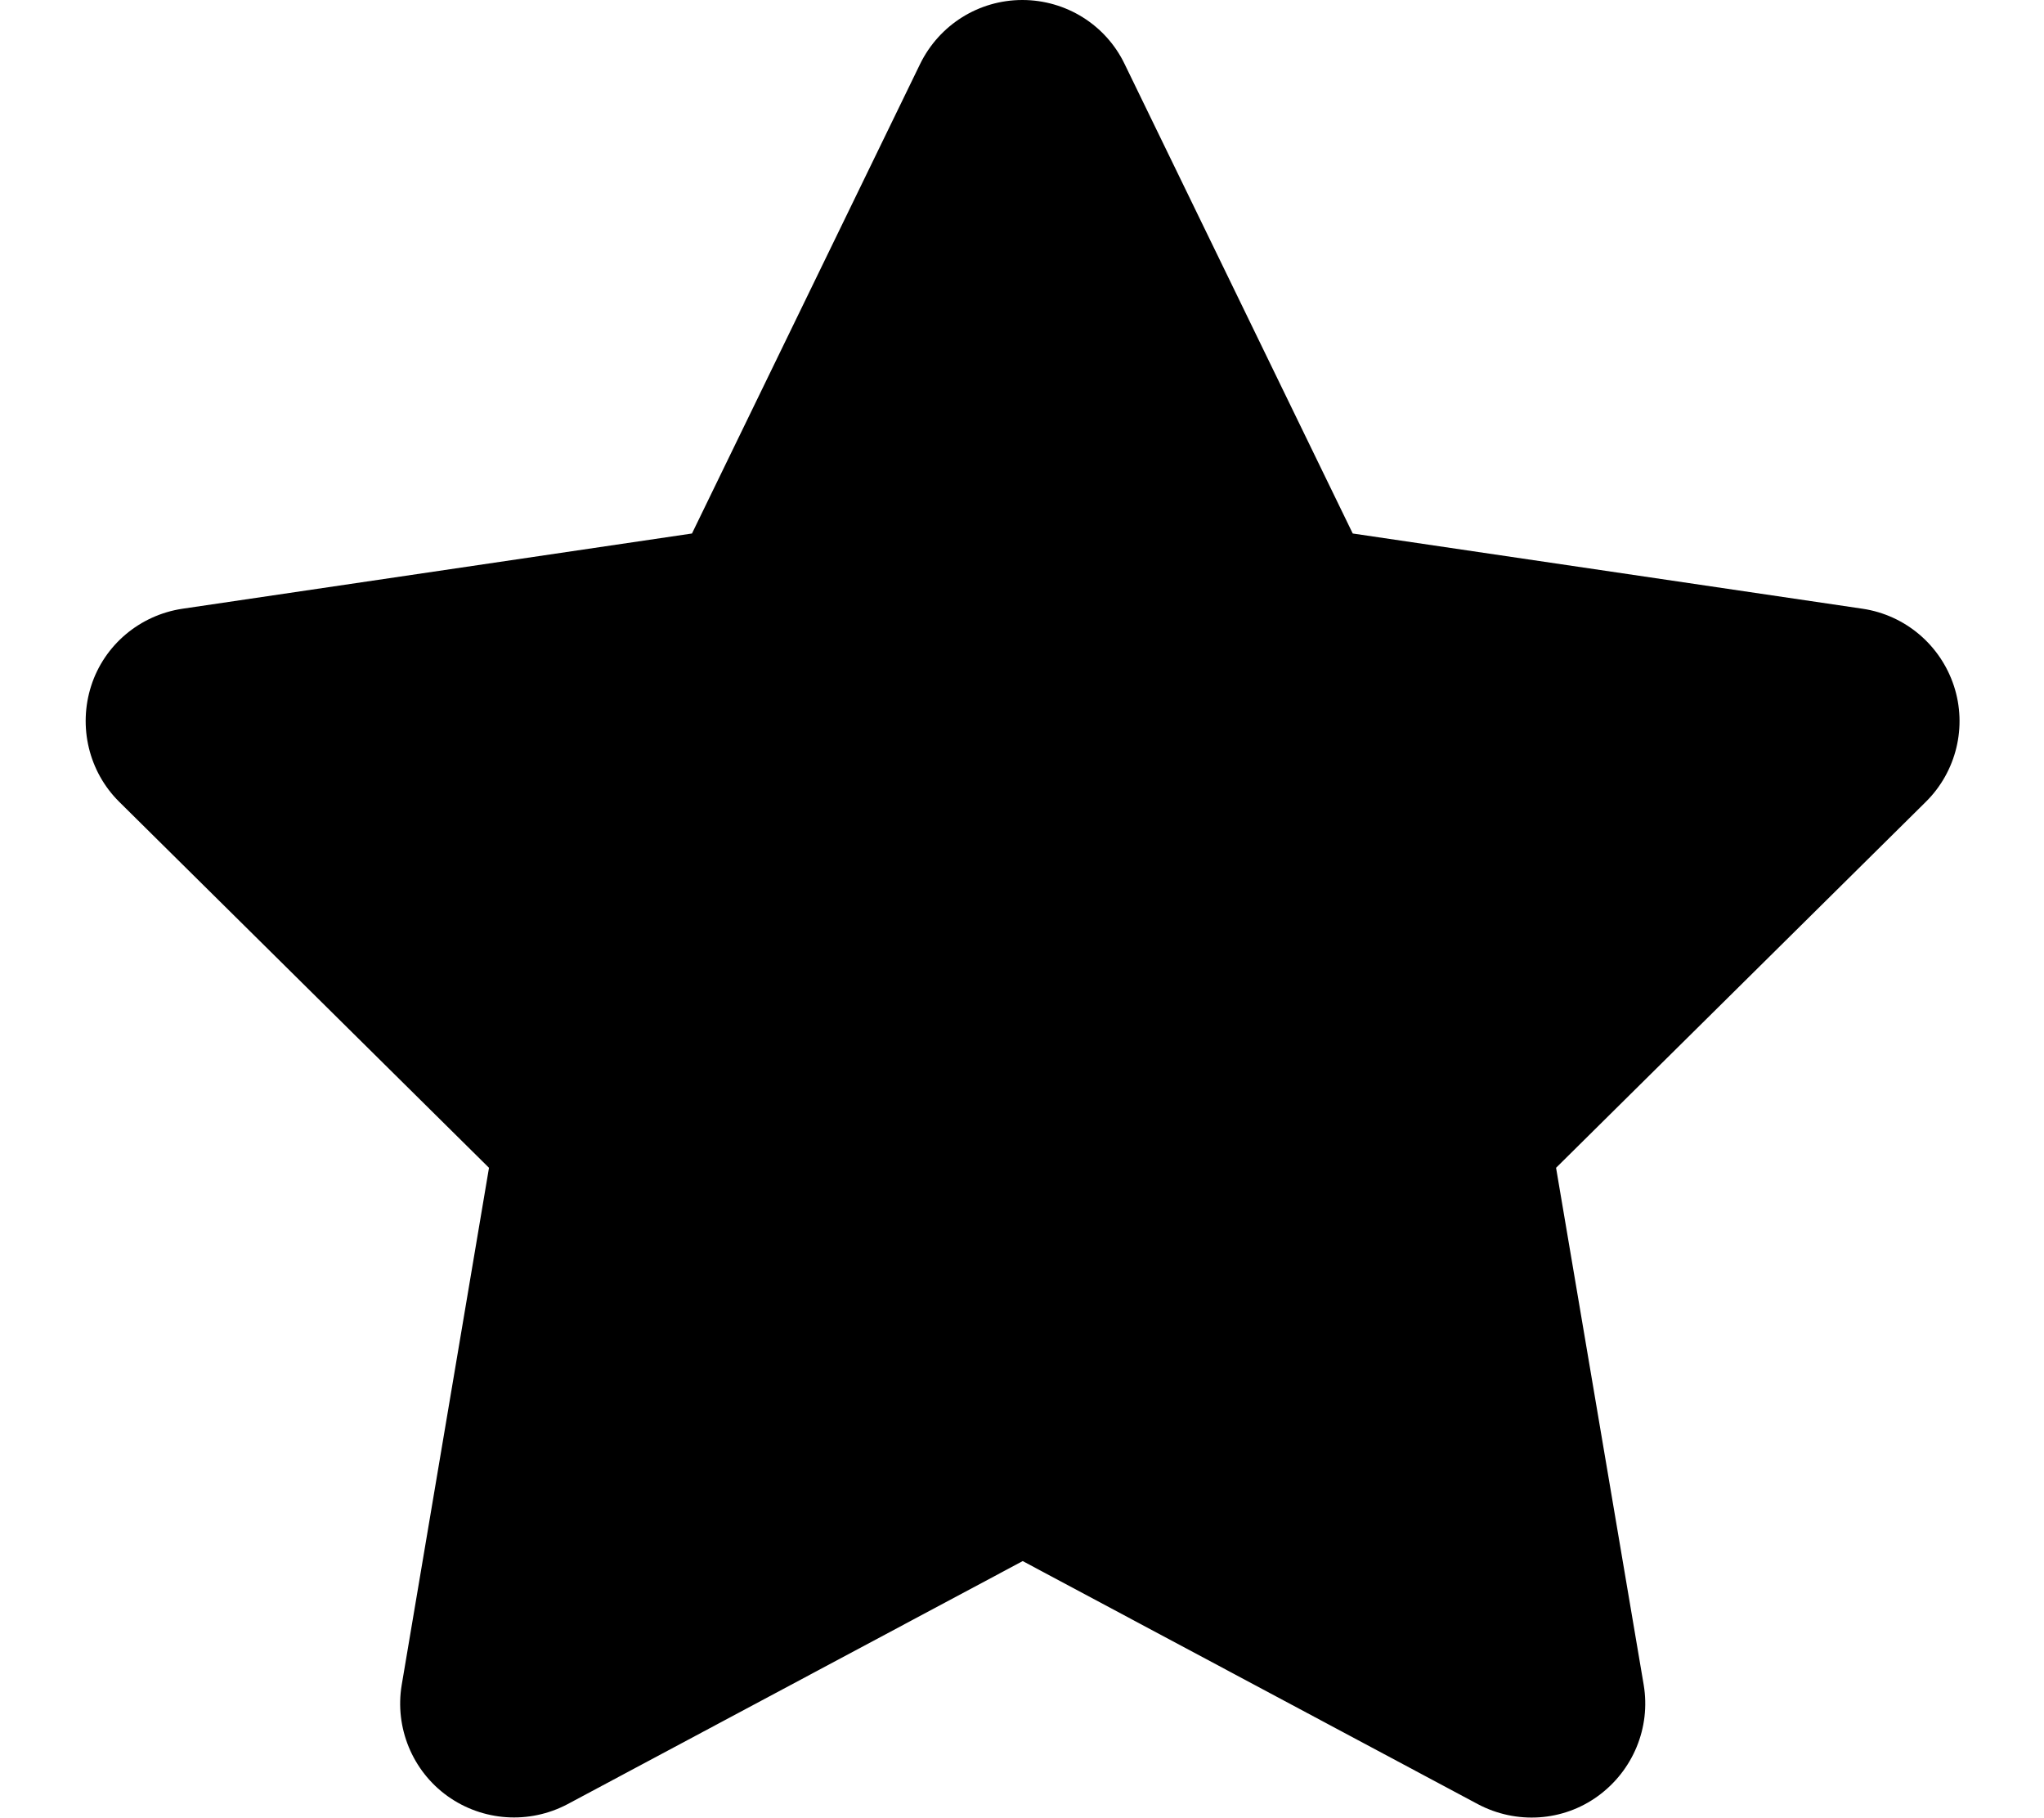
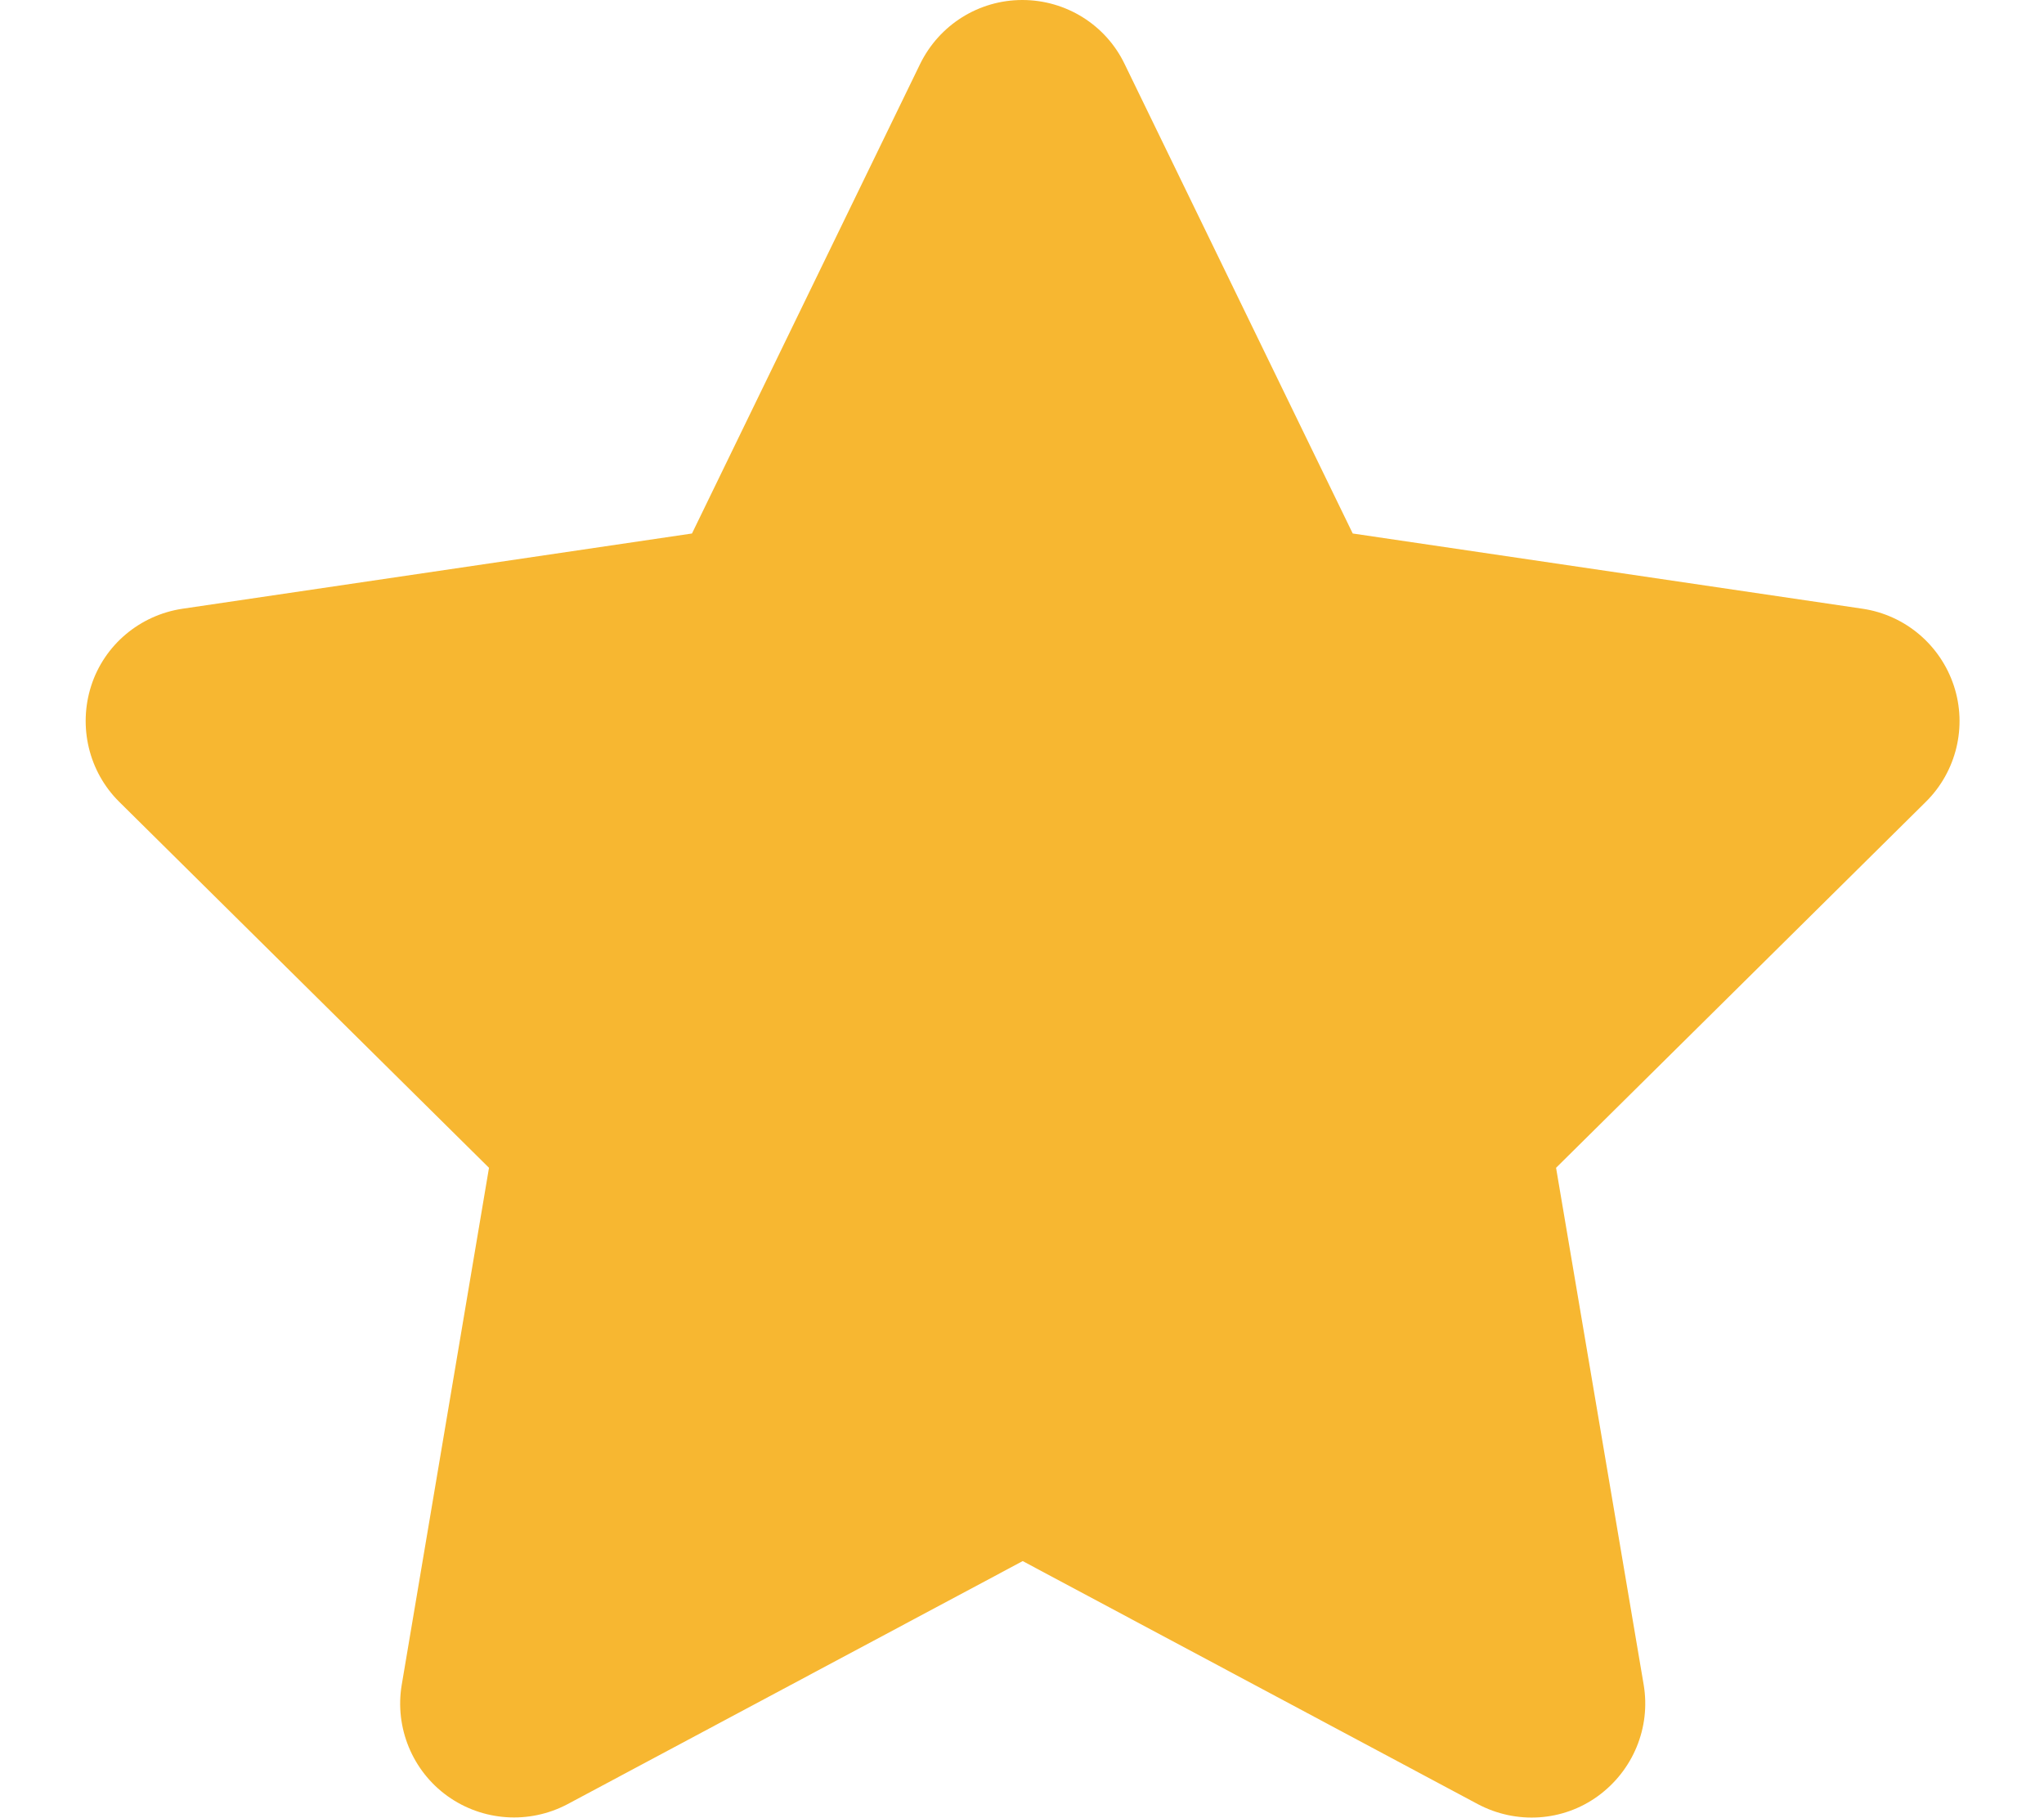
- <svg xmlns="http://www.w3.org/2000/svg" viewBox="0 0 576 512">
+ <svg xmlns="http://www.w3.org/2000/svg" fill="#F7B731" viewBox="0 0 576 512">
  <path d="M316.9 18C311.6 7 300.4 0 288.1 0s-23.4 7-28.8 18L195 150.3 51.4 171.5c-12 1.8-22 10.2-25.7 21.7s-.7 24.2 7.9 32.7L137.8 329 113.2 474.7c-2 12 3 24.2 12.9 31.3s23 8 33.8 2.3l128.3-68.5 128.3 68.5c10.8 5.7 23.9 4.9 33.8-2.3s14.9-19.3 12.9-31.3L438.5 329 542.7 225.9c8.6-8.5 11.7-21.2 7.9-32.7s-13.7-19.9-25.7-21.7L381.2 150.3 316.9 18z" />
</svg>
